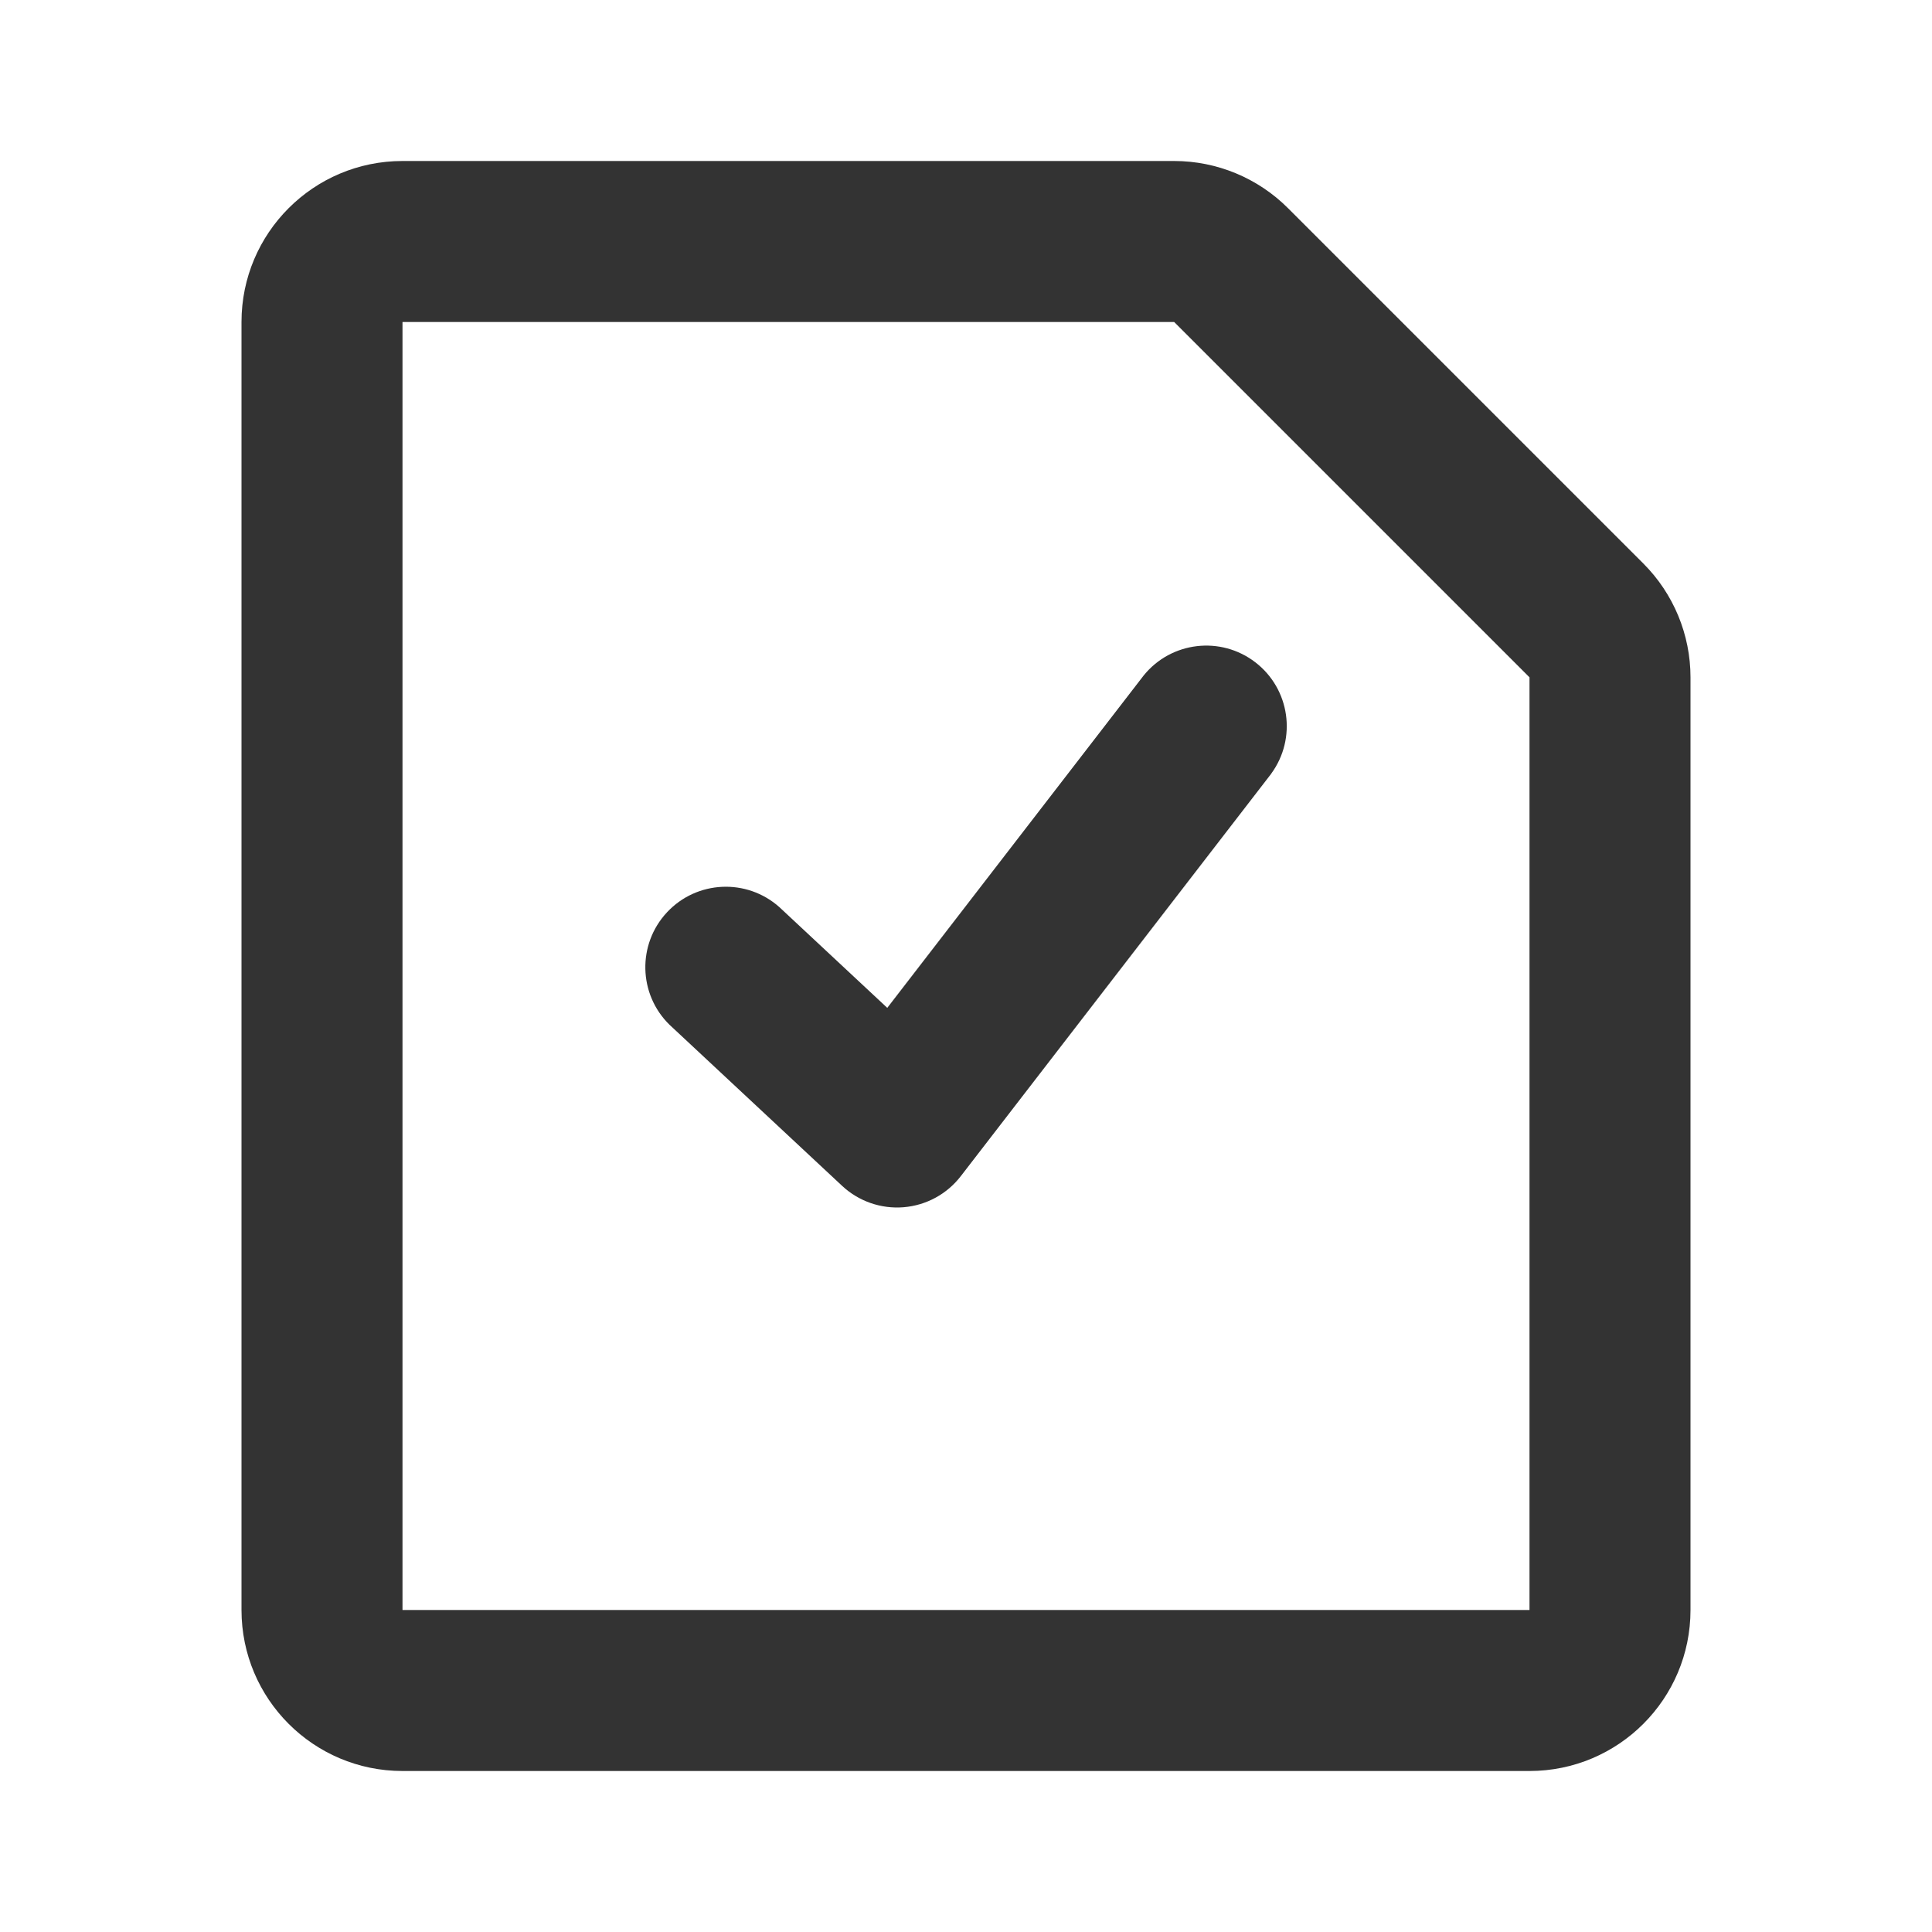
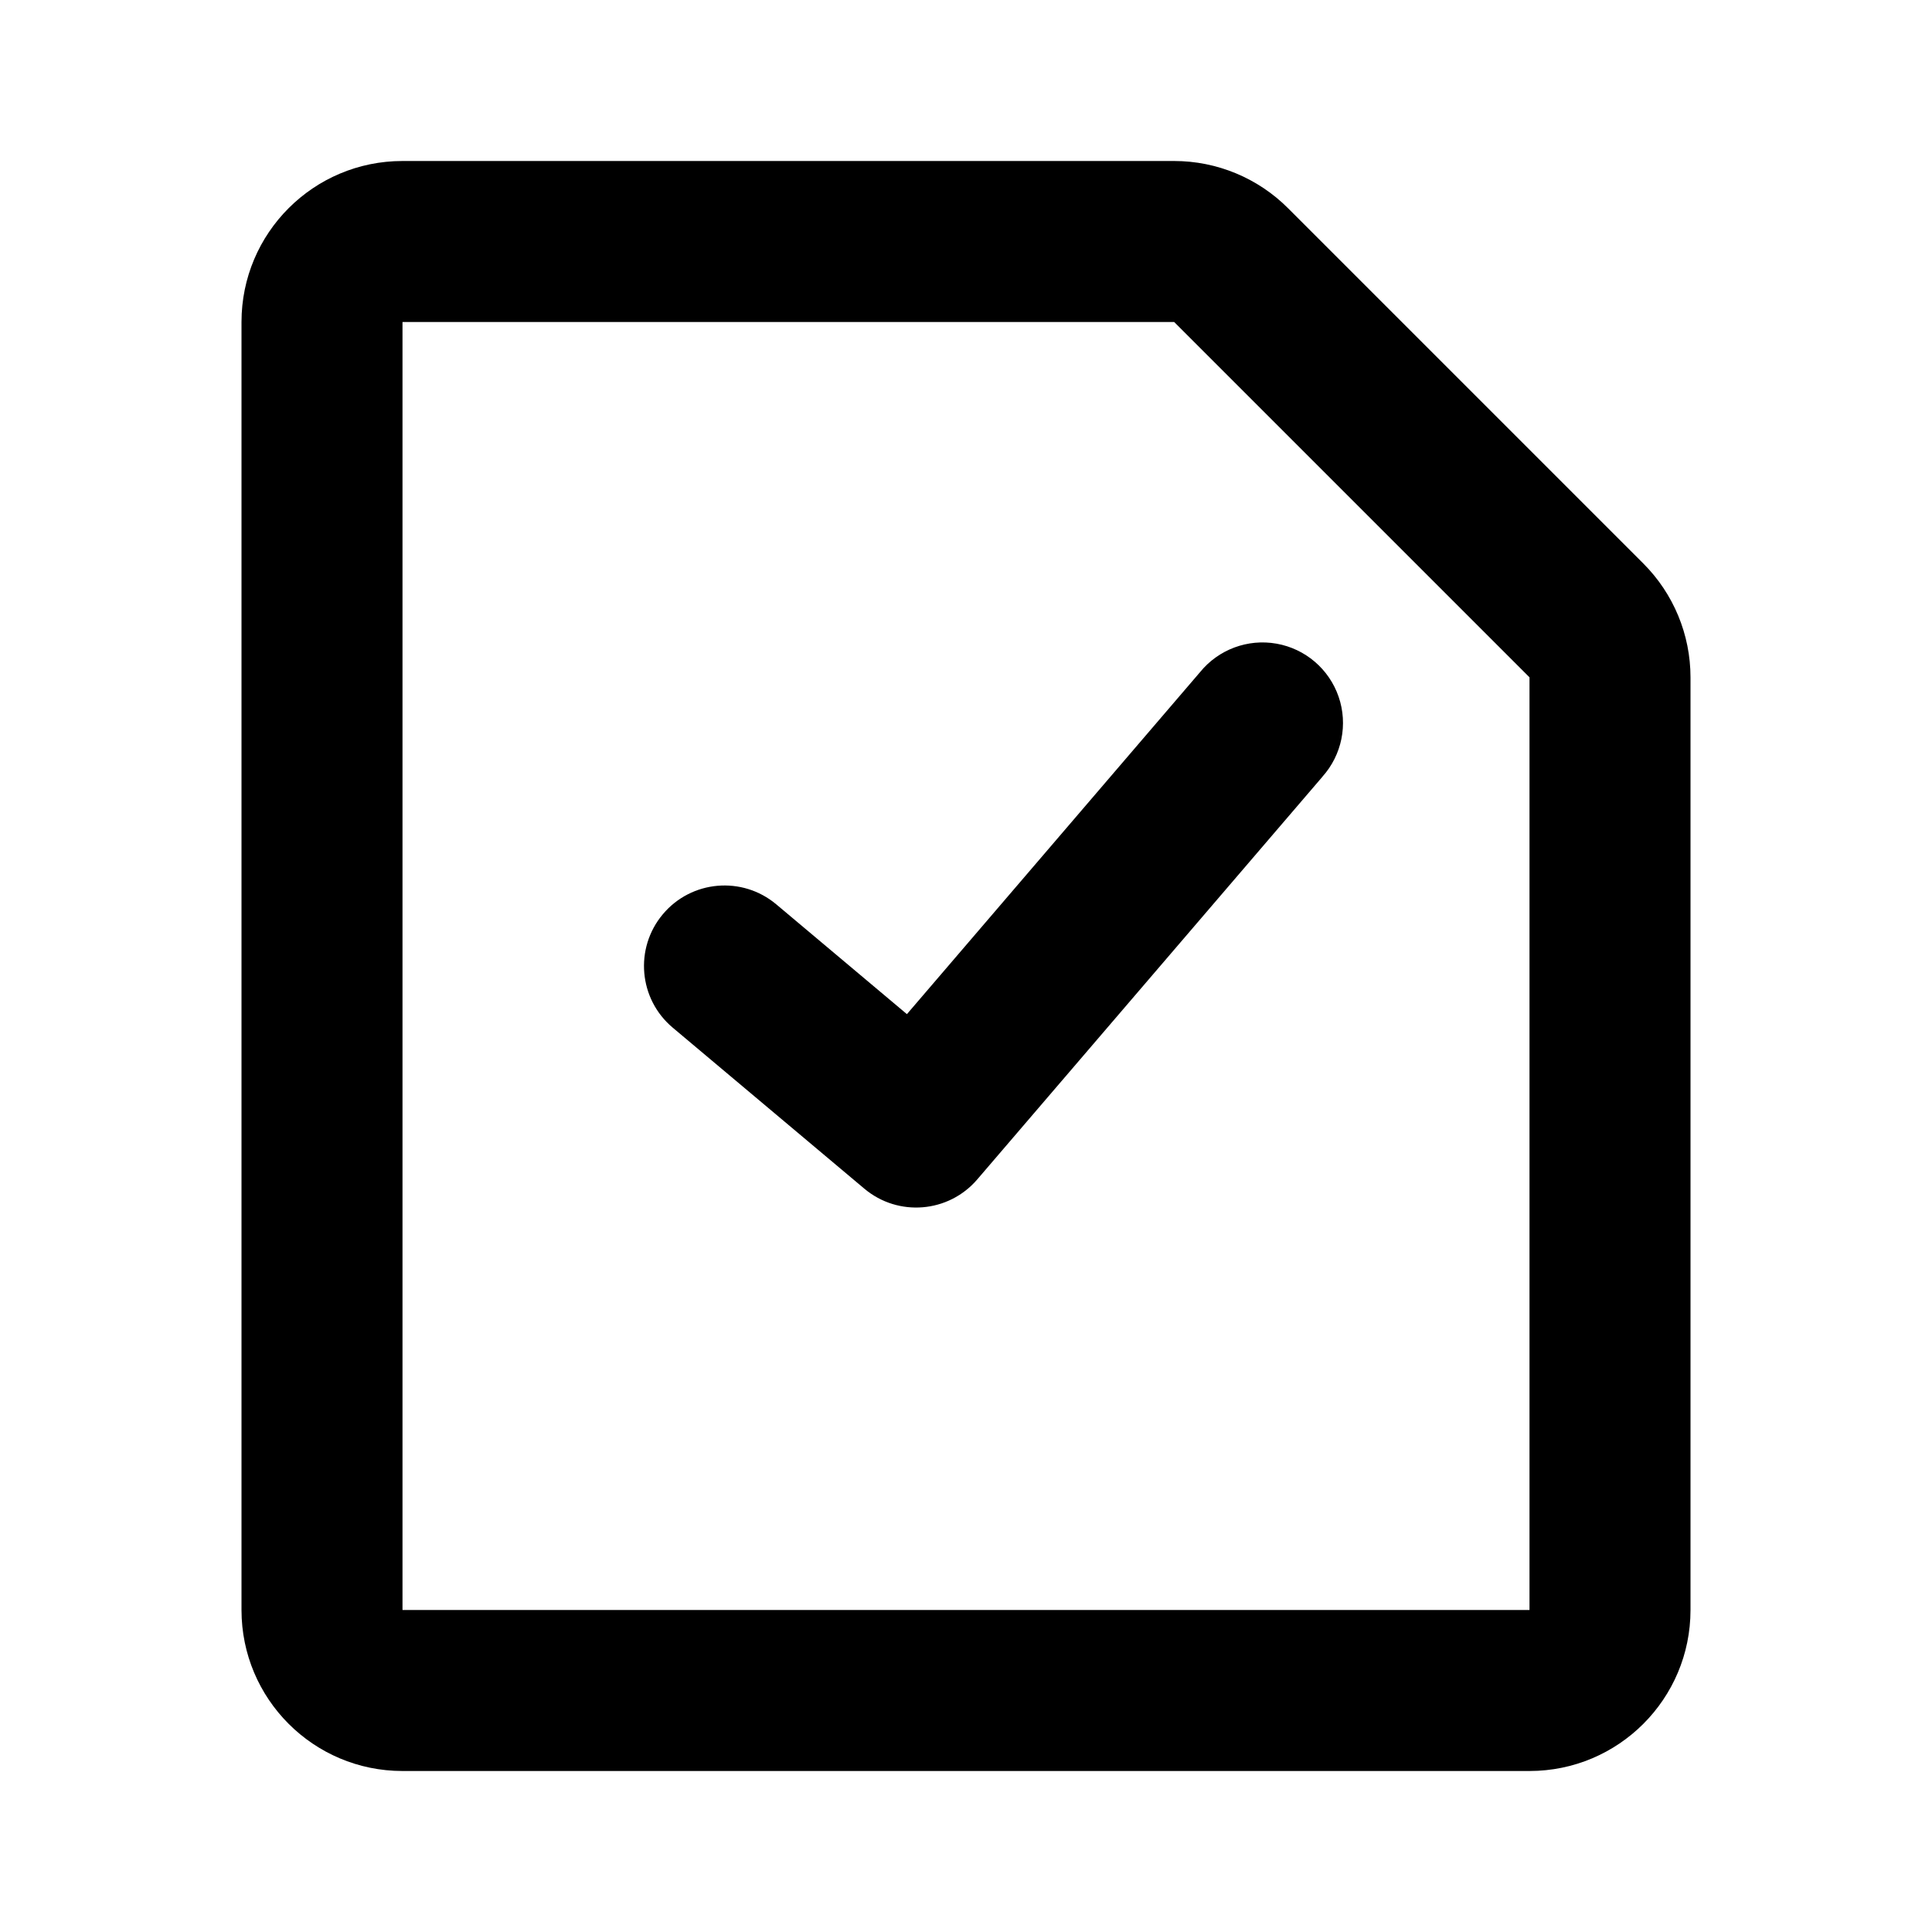
<svg xmlns="http://www.w3.org/2000/svg" width="24" height="24" fill="none" viewBox="0 0 24 24">
-   <path fill="#333" fill-rule="evenodd" d="M5 2a2 2 0 00-2 2v16a2 2 0 002 2h14a2 2 0 002-2V8.414A2 2 0 0020.414 7L16 2.586A2 2 0 0014.586 2H5zm0 2h9.586L19 8.414V20H5V4zm10.792 5.61a1 1 0 00-1.584-1.22l-3.186 4.13-1.34-1.251a1 1 0 00-1.364 1.462l2.143 2a1 1 0 001.474-.12l3.857-5z" />
+   <path fill="currentColor" fill-rule="evenodd" d="M5 2a2 2 0 00-2 2v16a2 2 0 002 2h14a2 2 0 002-2V8.414A2 2 0 0020.414 7L16 2.586A2 2 0 0014.586 2H5zm0 2h9.586L19 8.414V20H5V4zm11.426 5.65a1 1 0 10-1.519-1.3l-3.641 4.248-1.623-1.364a1 1 0 00-1.286 1.532l2.38 2a1 1 0 001.403-.115l4.286-5z" />
</svg>
